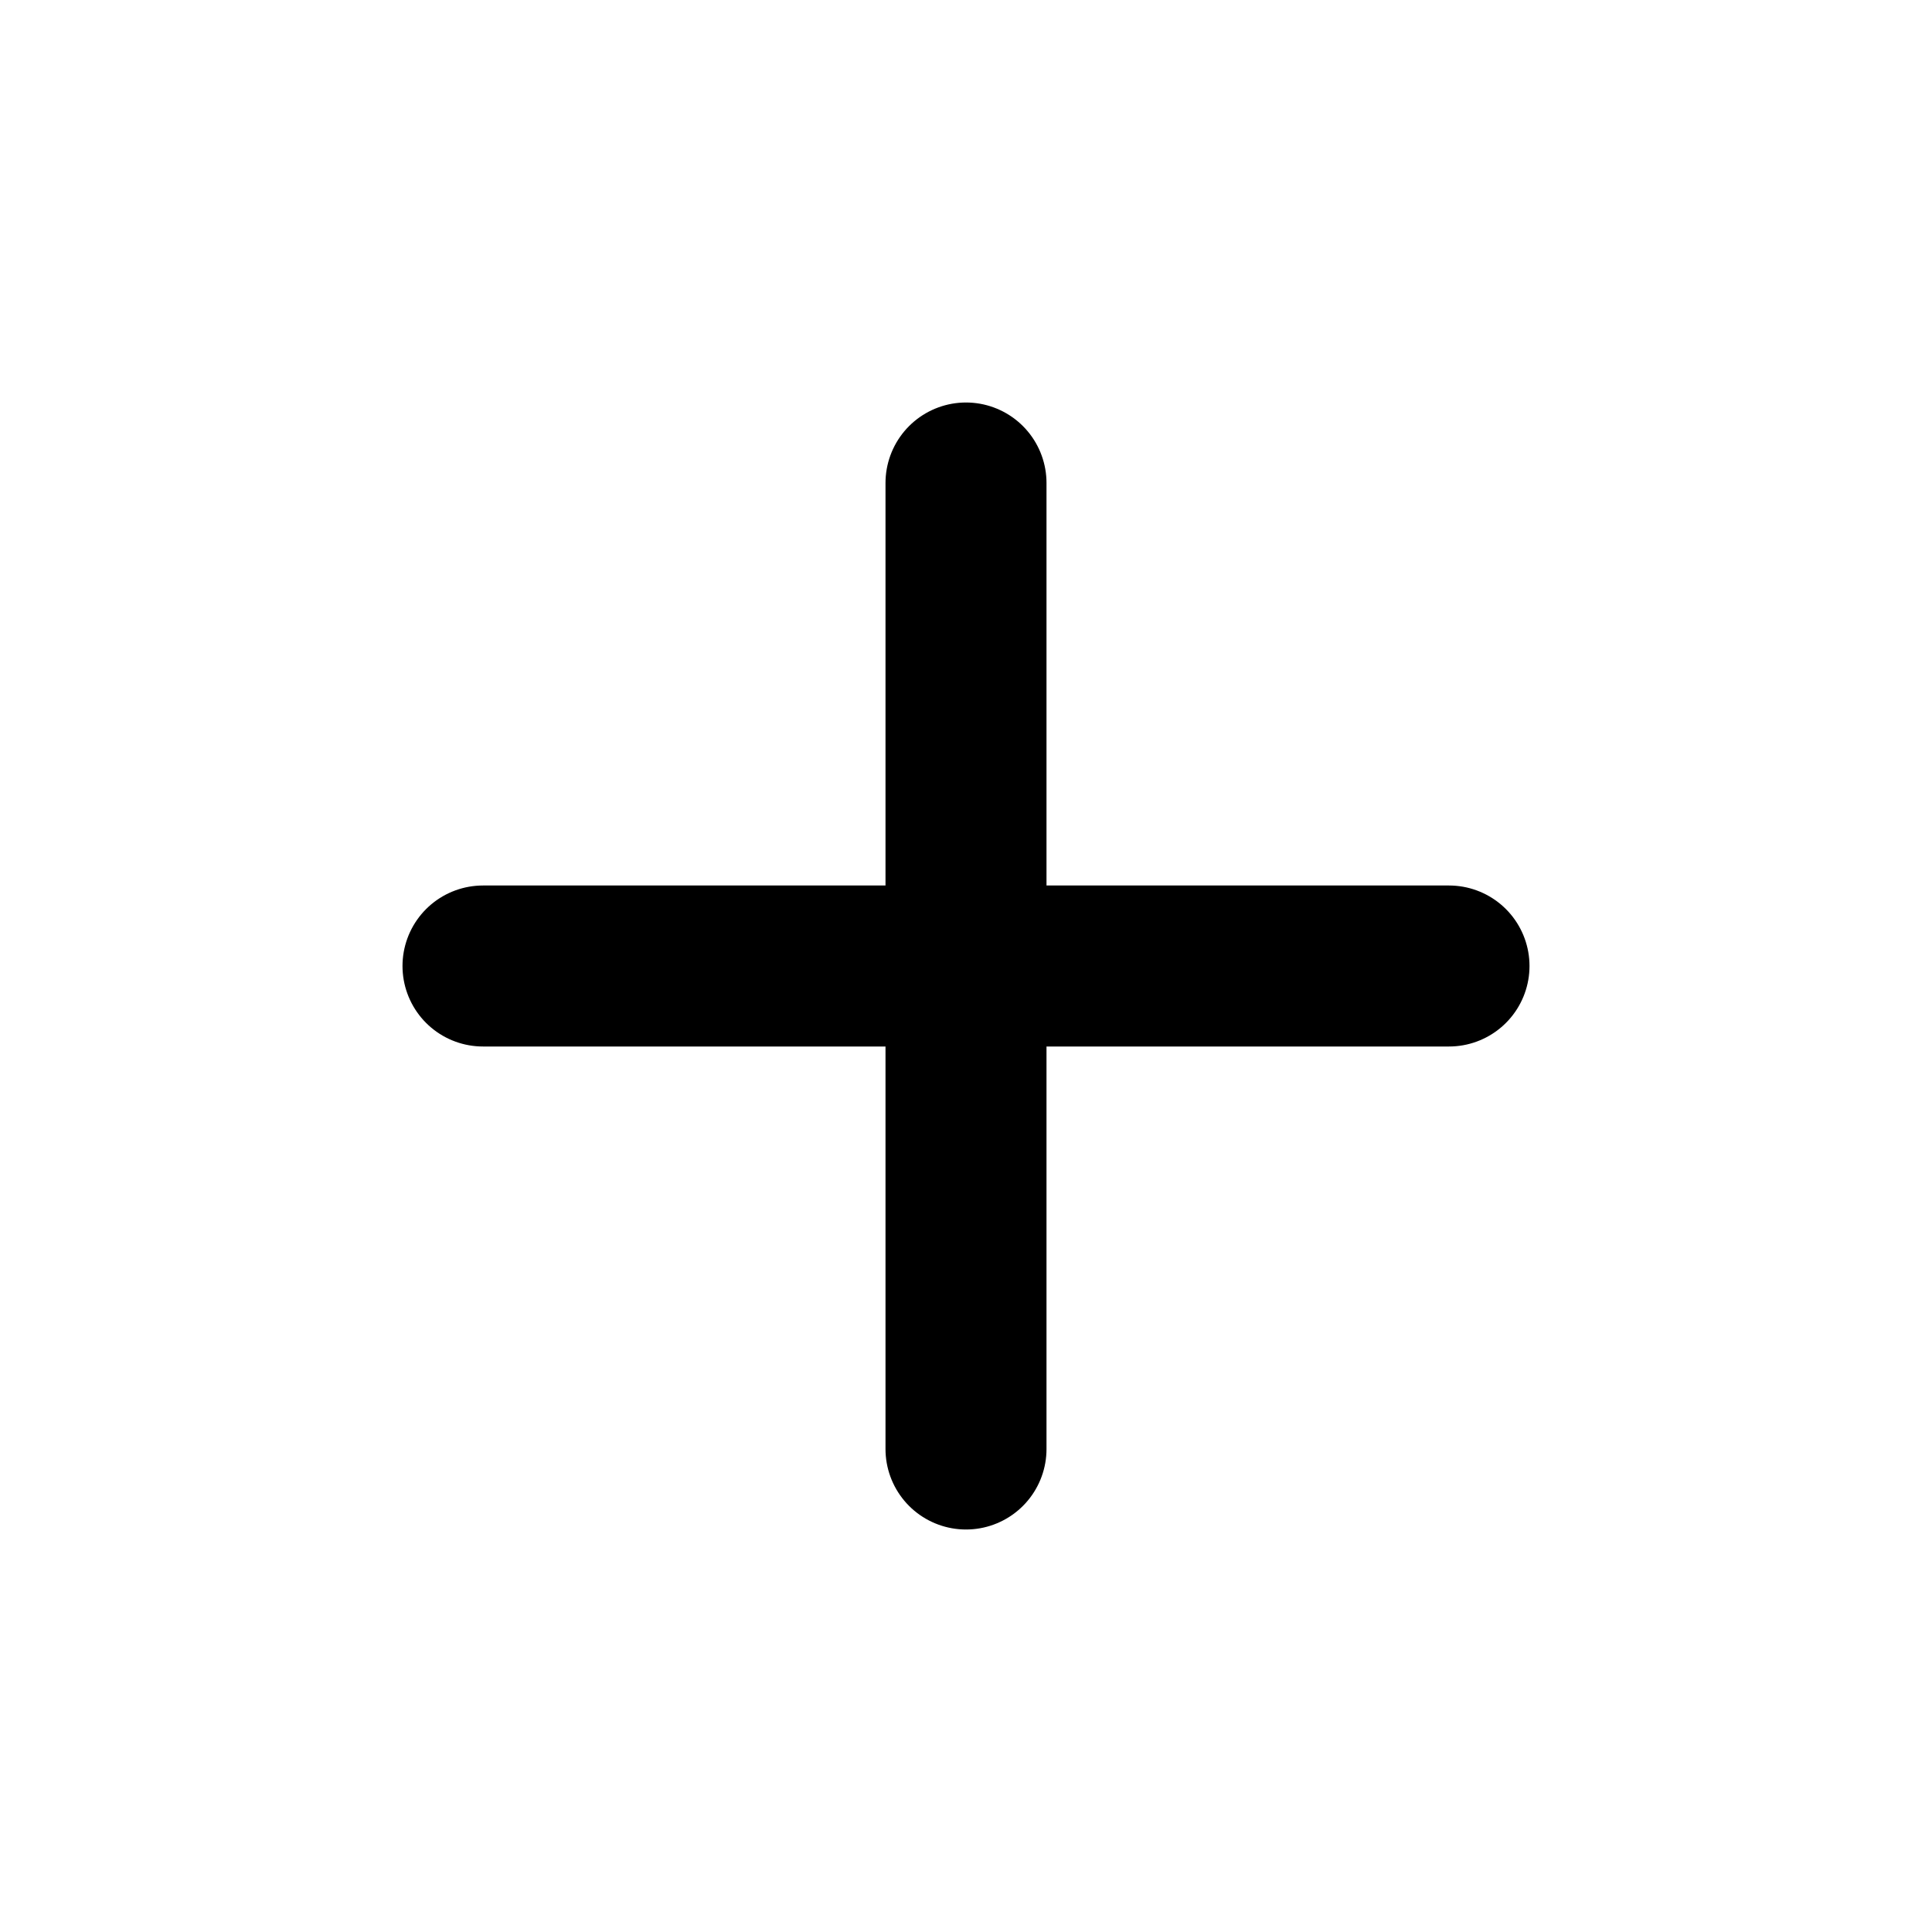
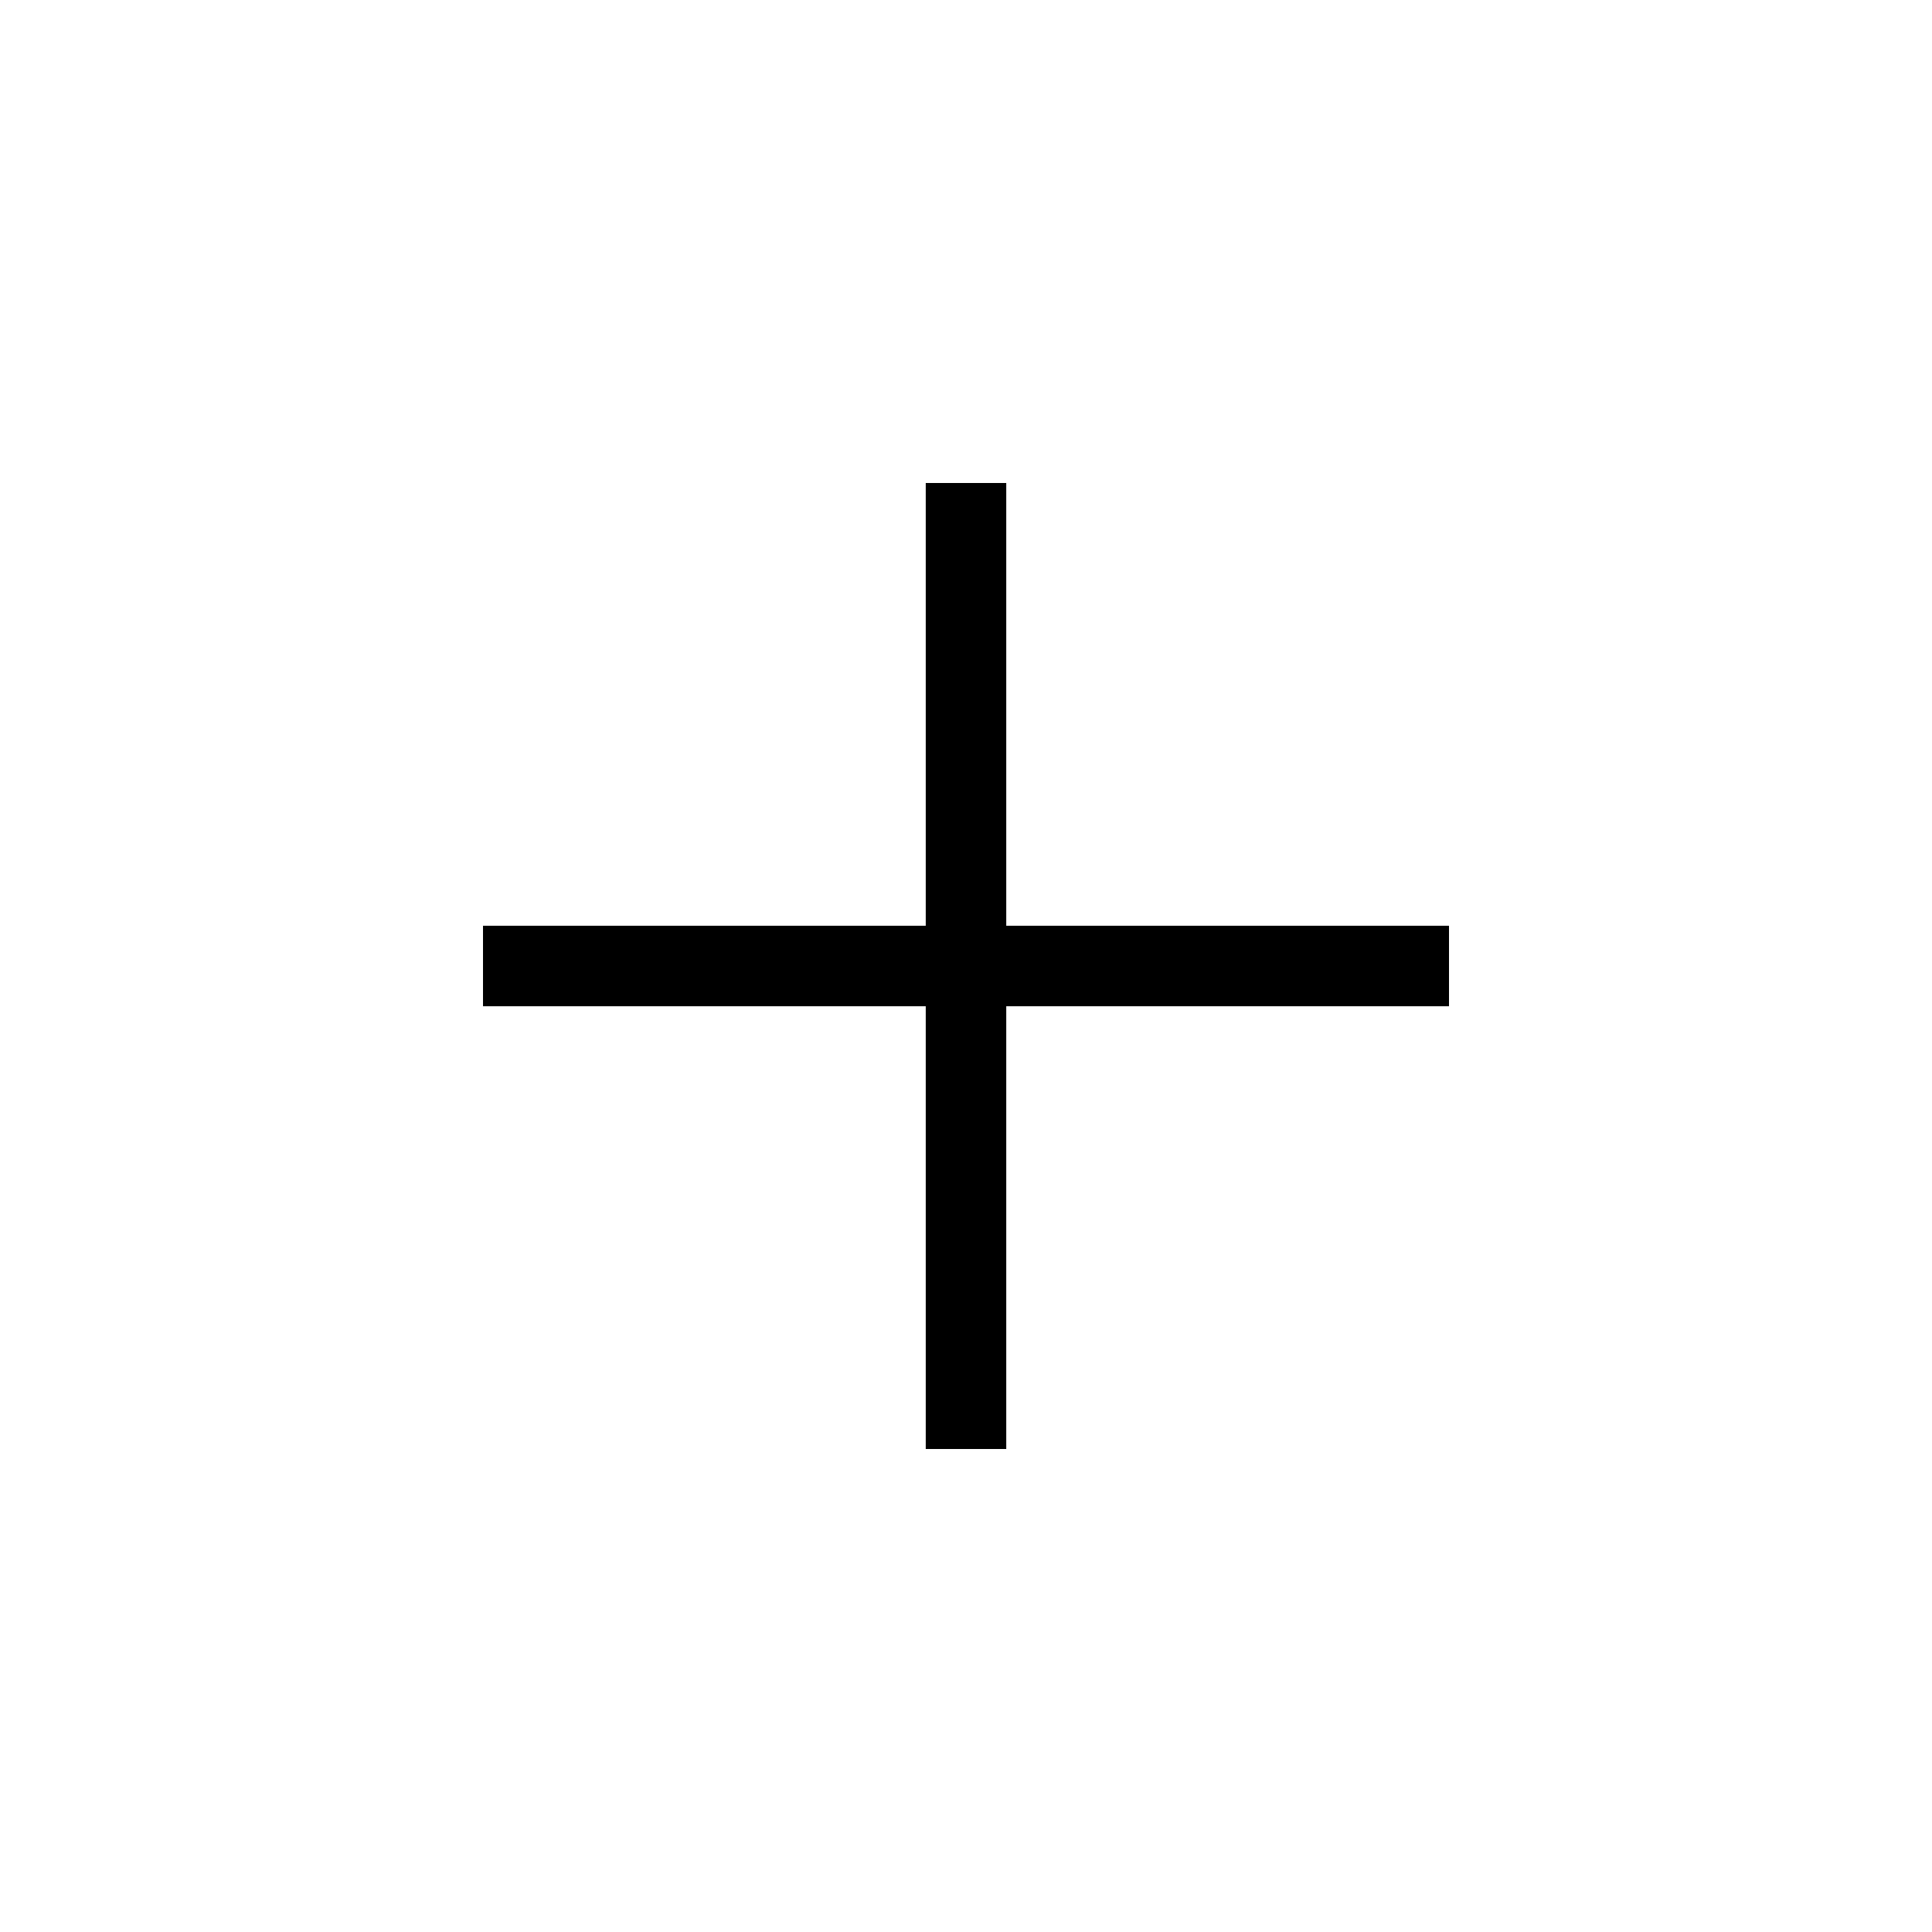
<svg xmlns="http://www.w3.org/2000/svg" fill="none" viewBox="0 0 24 24" stroke="currentColor">
-   <path stroke-linecap="round" stroke-linejoin="round" stroke-width="2" d="M12 6v6m0 0v6m0-6h6m-6 0H6" />
+   <path strokeLinecap="round" strokeLinejoin="round" strokeWidth="2" d="M12 6v6m0 0v6m0-6h6m-6 0H6" />
</svg>
